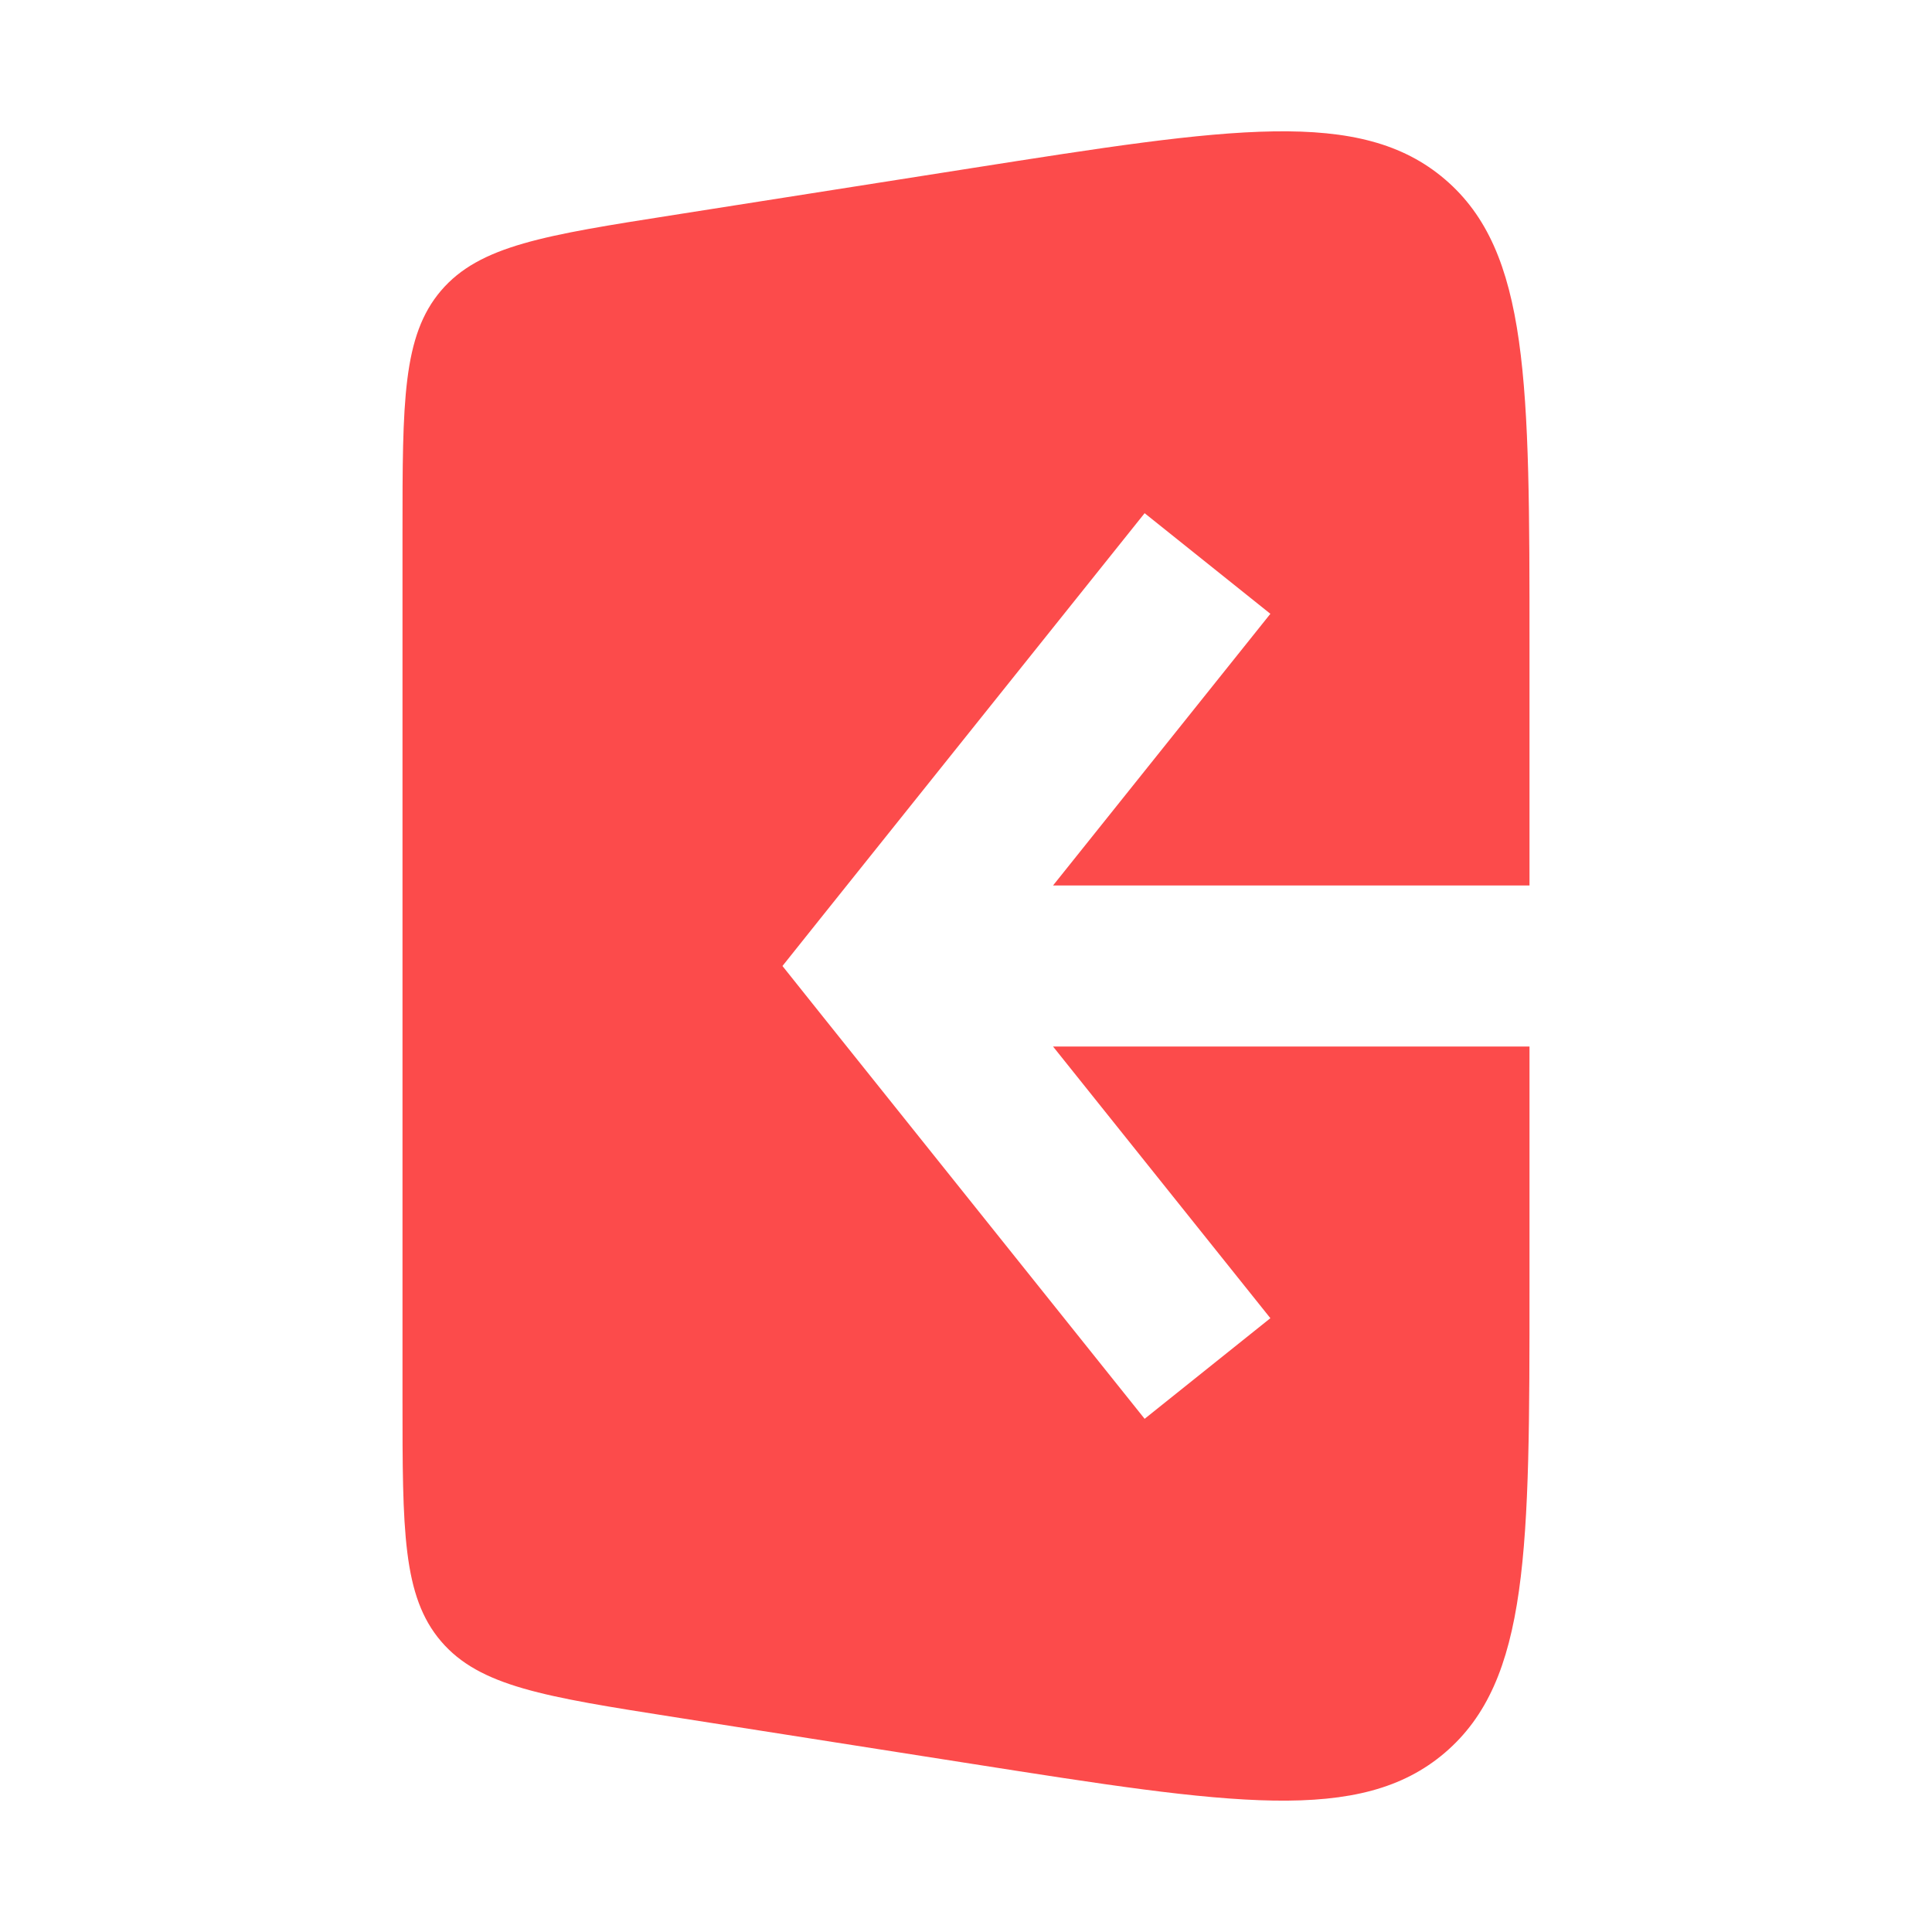
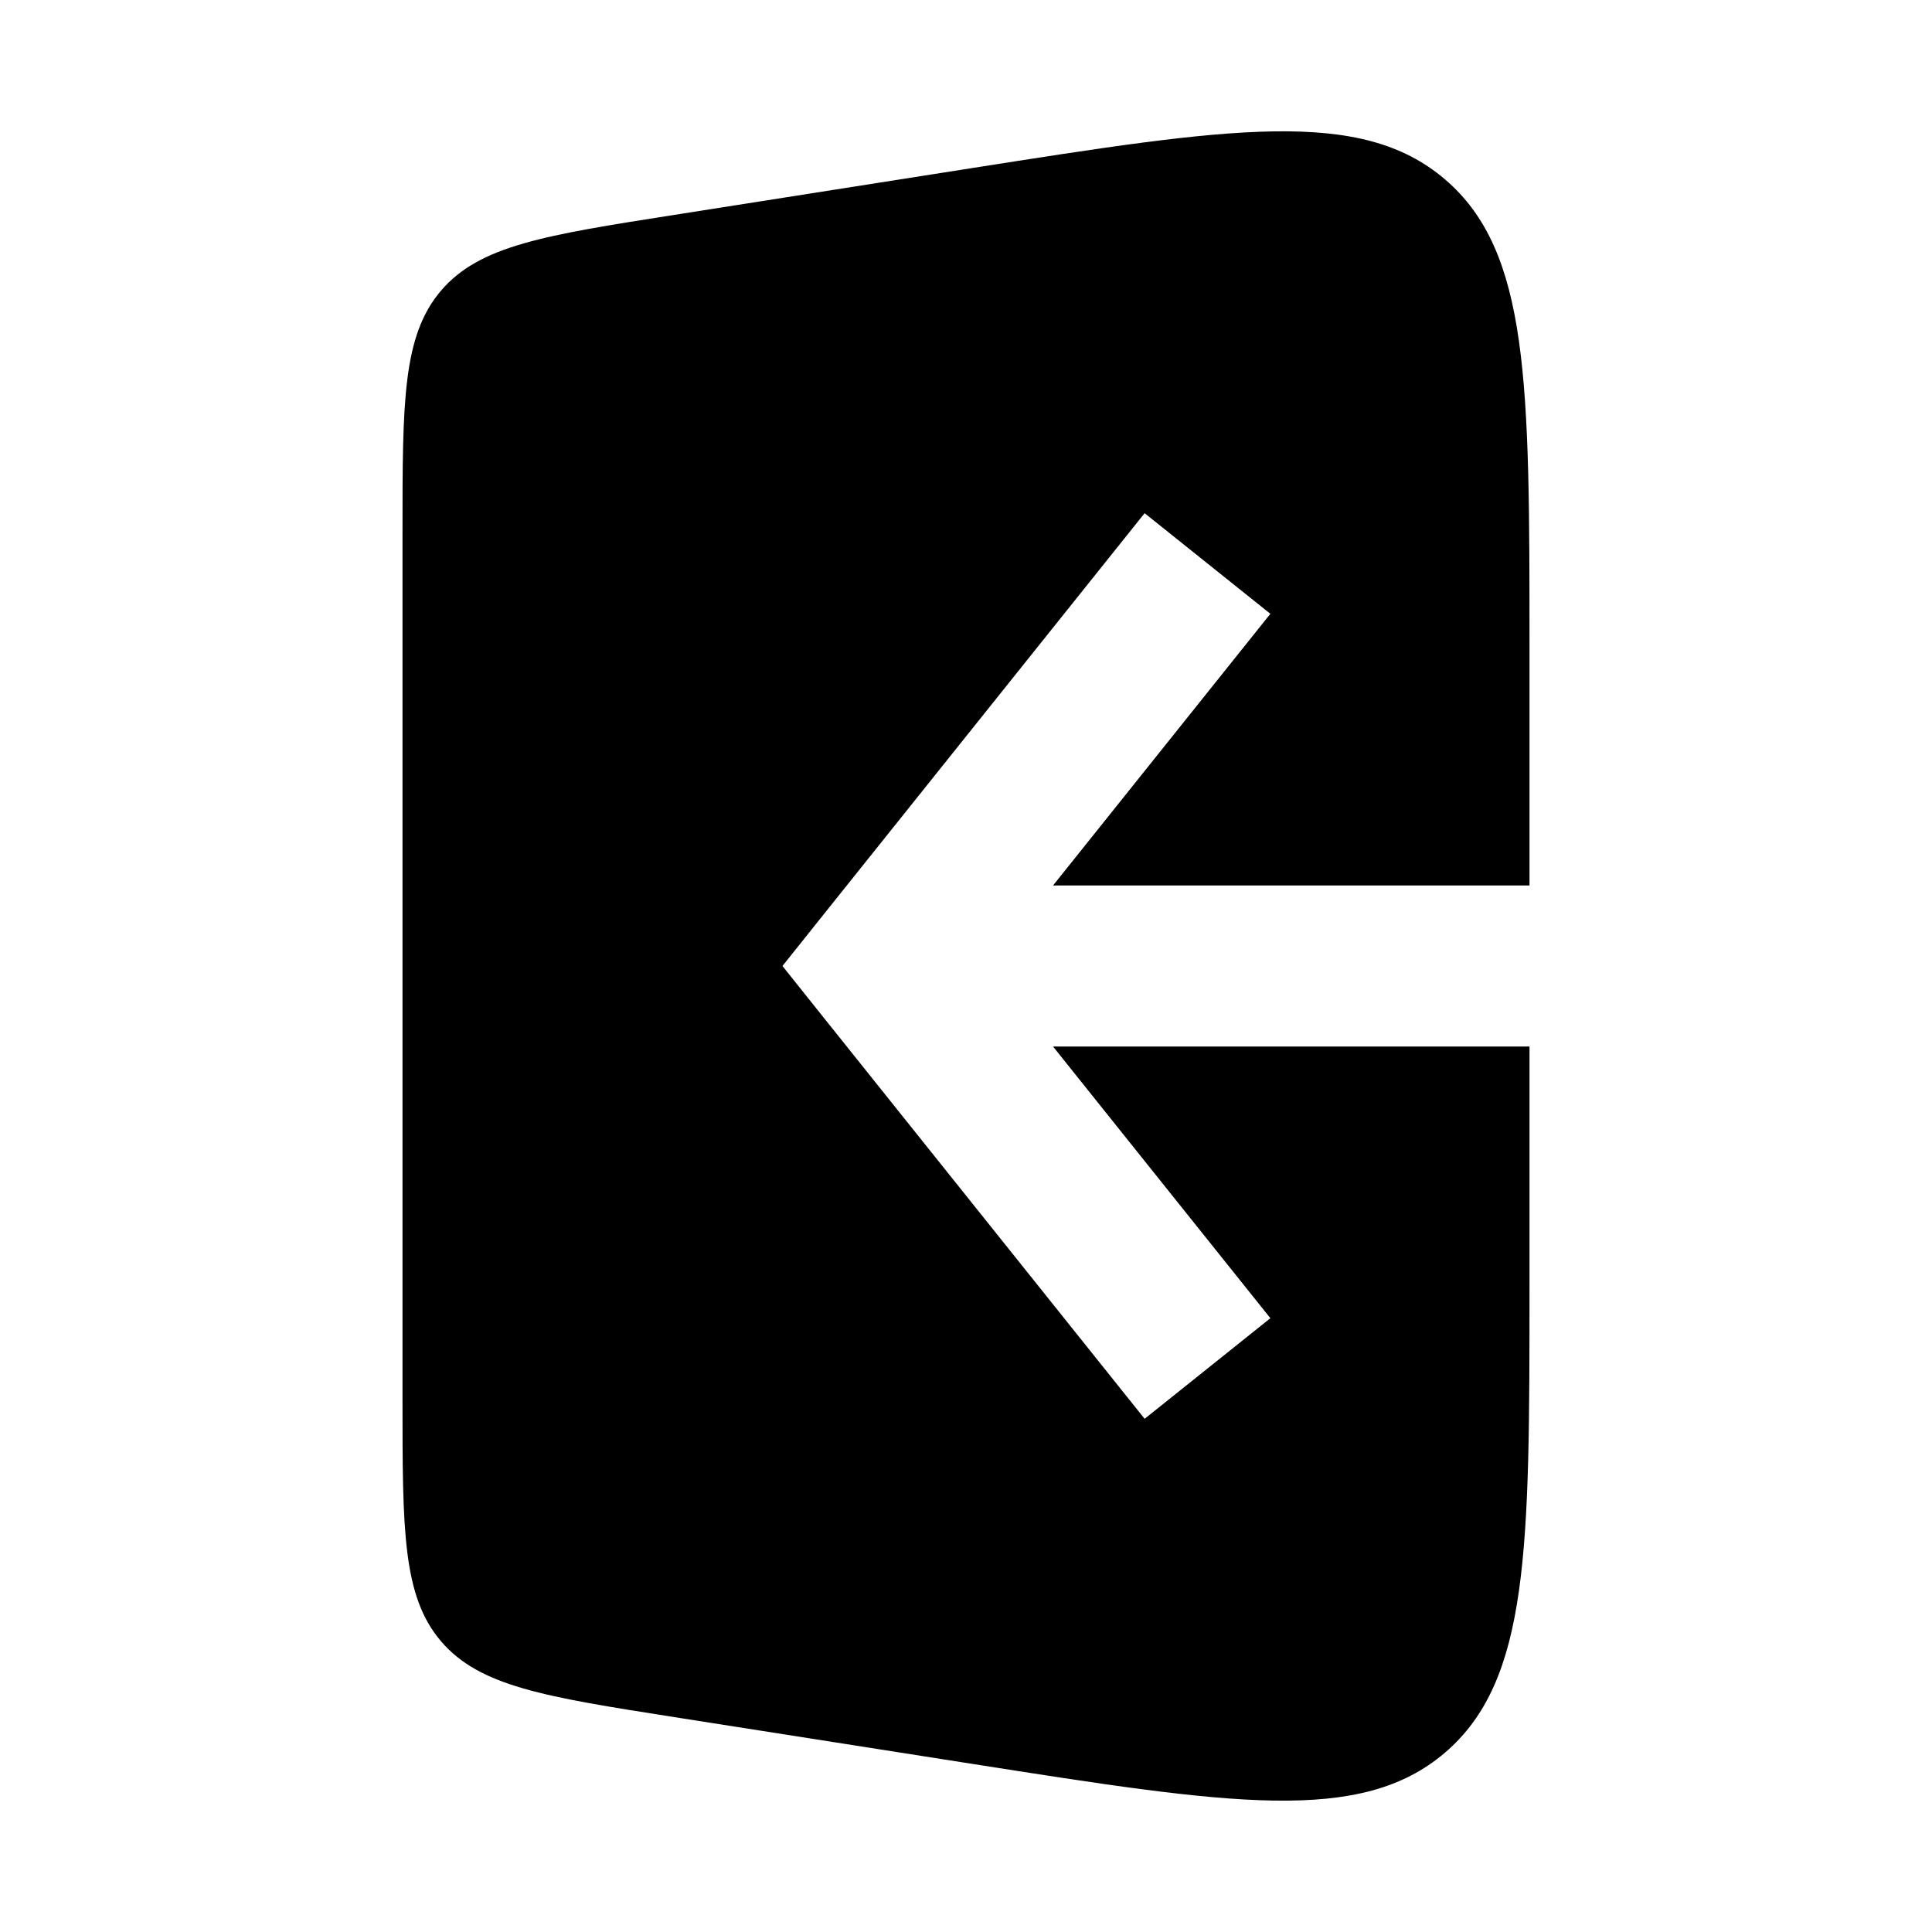
<svg xmlns="http://www.w3.org/2000/svg" viewBox="0 0 24 24" fill="none">
-   <path d="M12.068 2.089C15.289 1.583 16.9 1.33 17.95 2.228C19 3.126 19 4.756 19 8.016V11H13.081L15.781 7.625L14.219 6.375L10.219 11.375L9.72 12L10.219 12.625L14.219 17.625L15.781 16.375L13.081 13H19V15.983C19 19.243 19 20.873 17.95 21.772C16.9 22.67 15.289 22.416 12.068 21.91L8.379 21.331C6.766 21.078 5.959 20.95 5.479 20.389C5 19.828 5 19.011 5 17.379V6.62C5 4.988 5 4.172 5.479 3.61C5.959 3.049 6.766 2.922 8.379 2.669L12.068 2.089Z" fill="#FC4B4B" />
+   <path d="M12.068 2.089C15.289 1.583 16.9 1.33 17.95 2.228C19 3.126 19 4.756 19 8.016V11H13.081L15.781 7.625L14.219 6.375L10.219 11.375L9.72 12L10.219 12.625L14.219 17.625L15.781 16.375L13.081 13H19V15.983C19 19.243 19 20.873 17.95 21.772C16.9 22.67 15.289 22.416 12.068 21.91L8.379 21.331C6.766 21.078 5.959 20.95 5.479 20.389C5 19.828 5 19.011 5 17.379V6.62C5 4.988 5 4.172 5.479 3.61C5.959 3.049 6.766 2.922 8.379 2.669L12.068 2.089Z" fill="currentColor" />
</svg>
